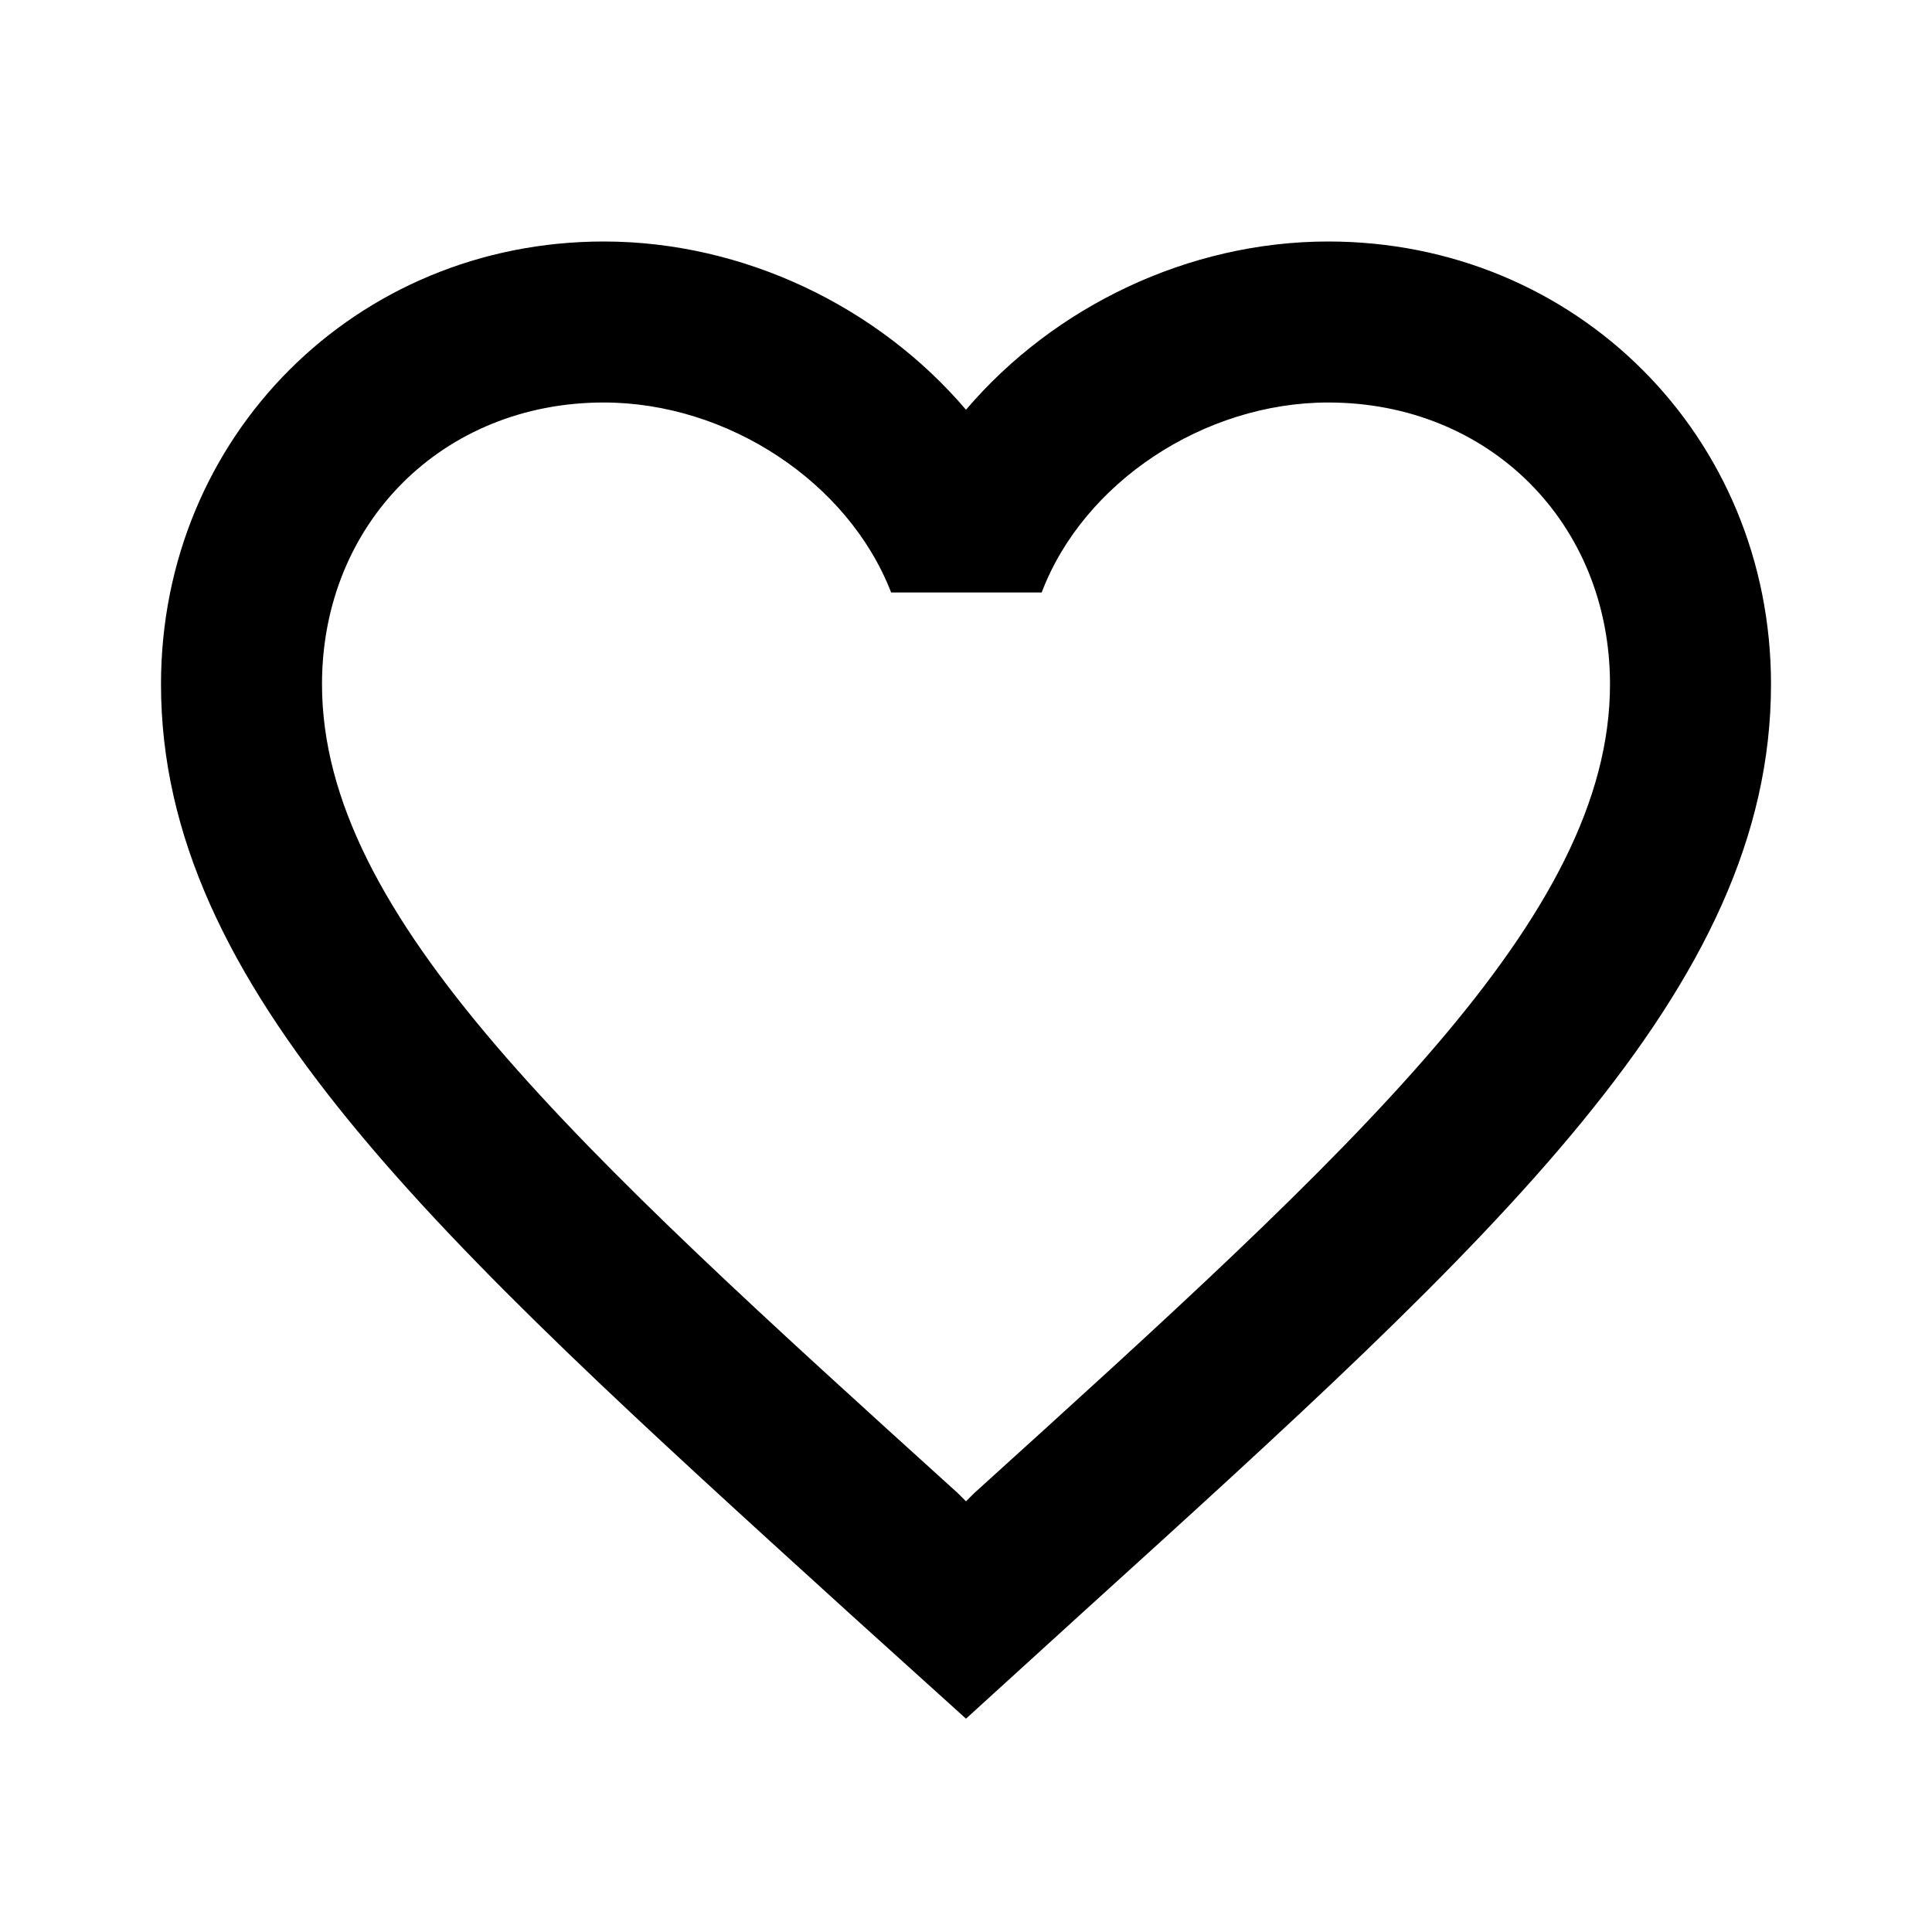
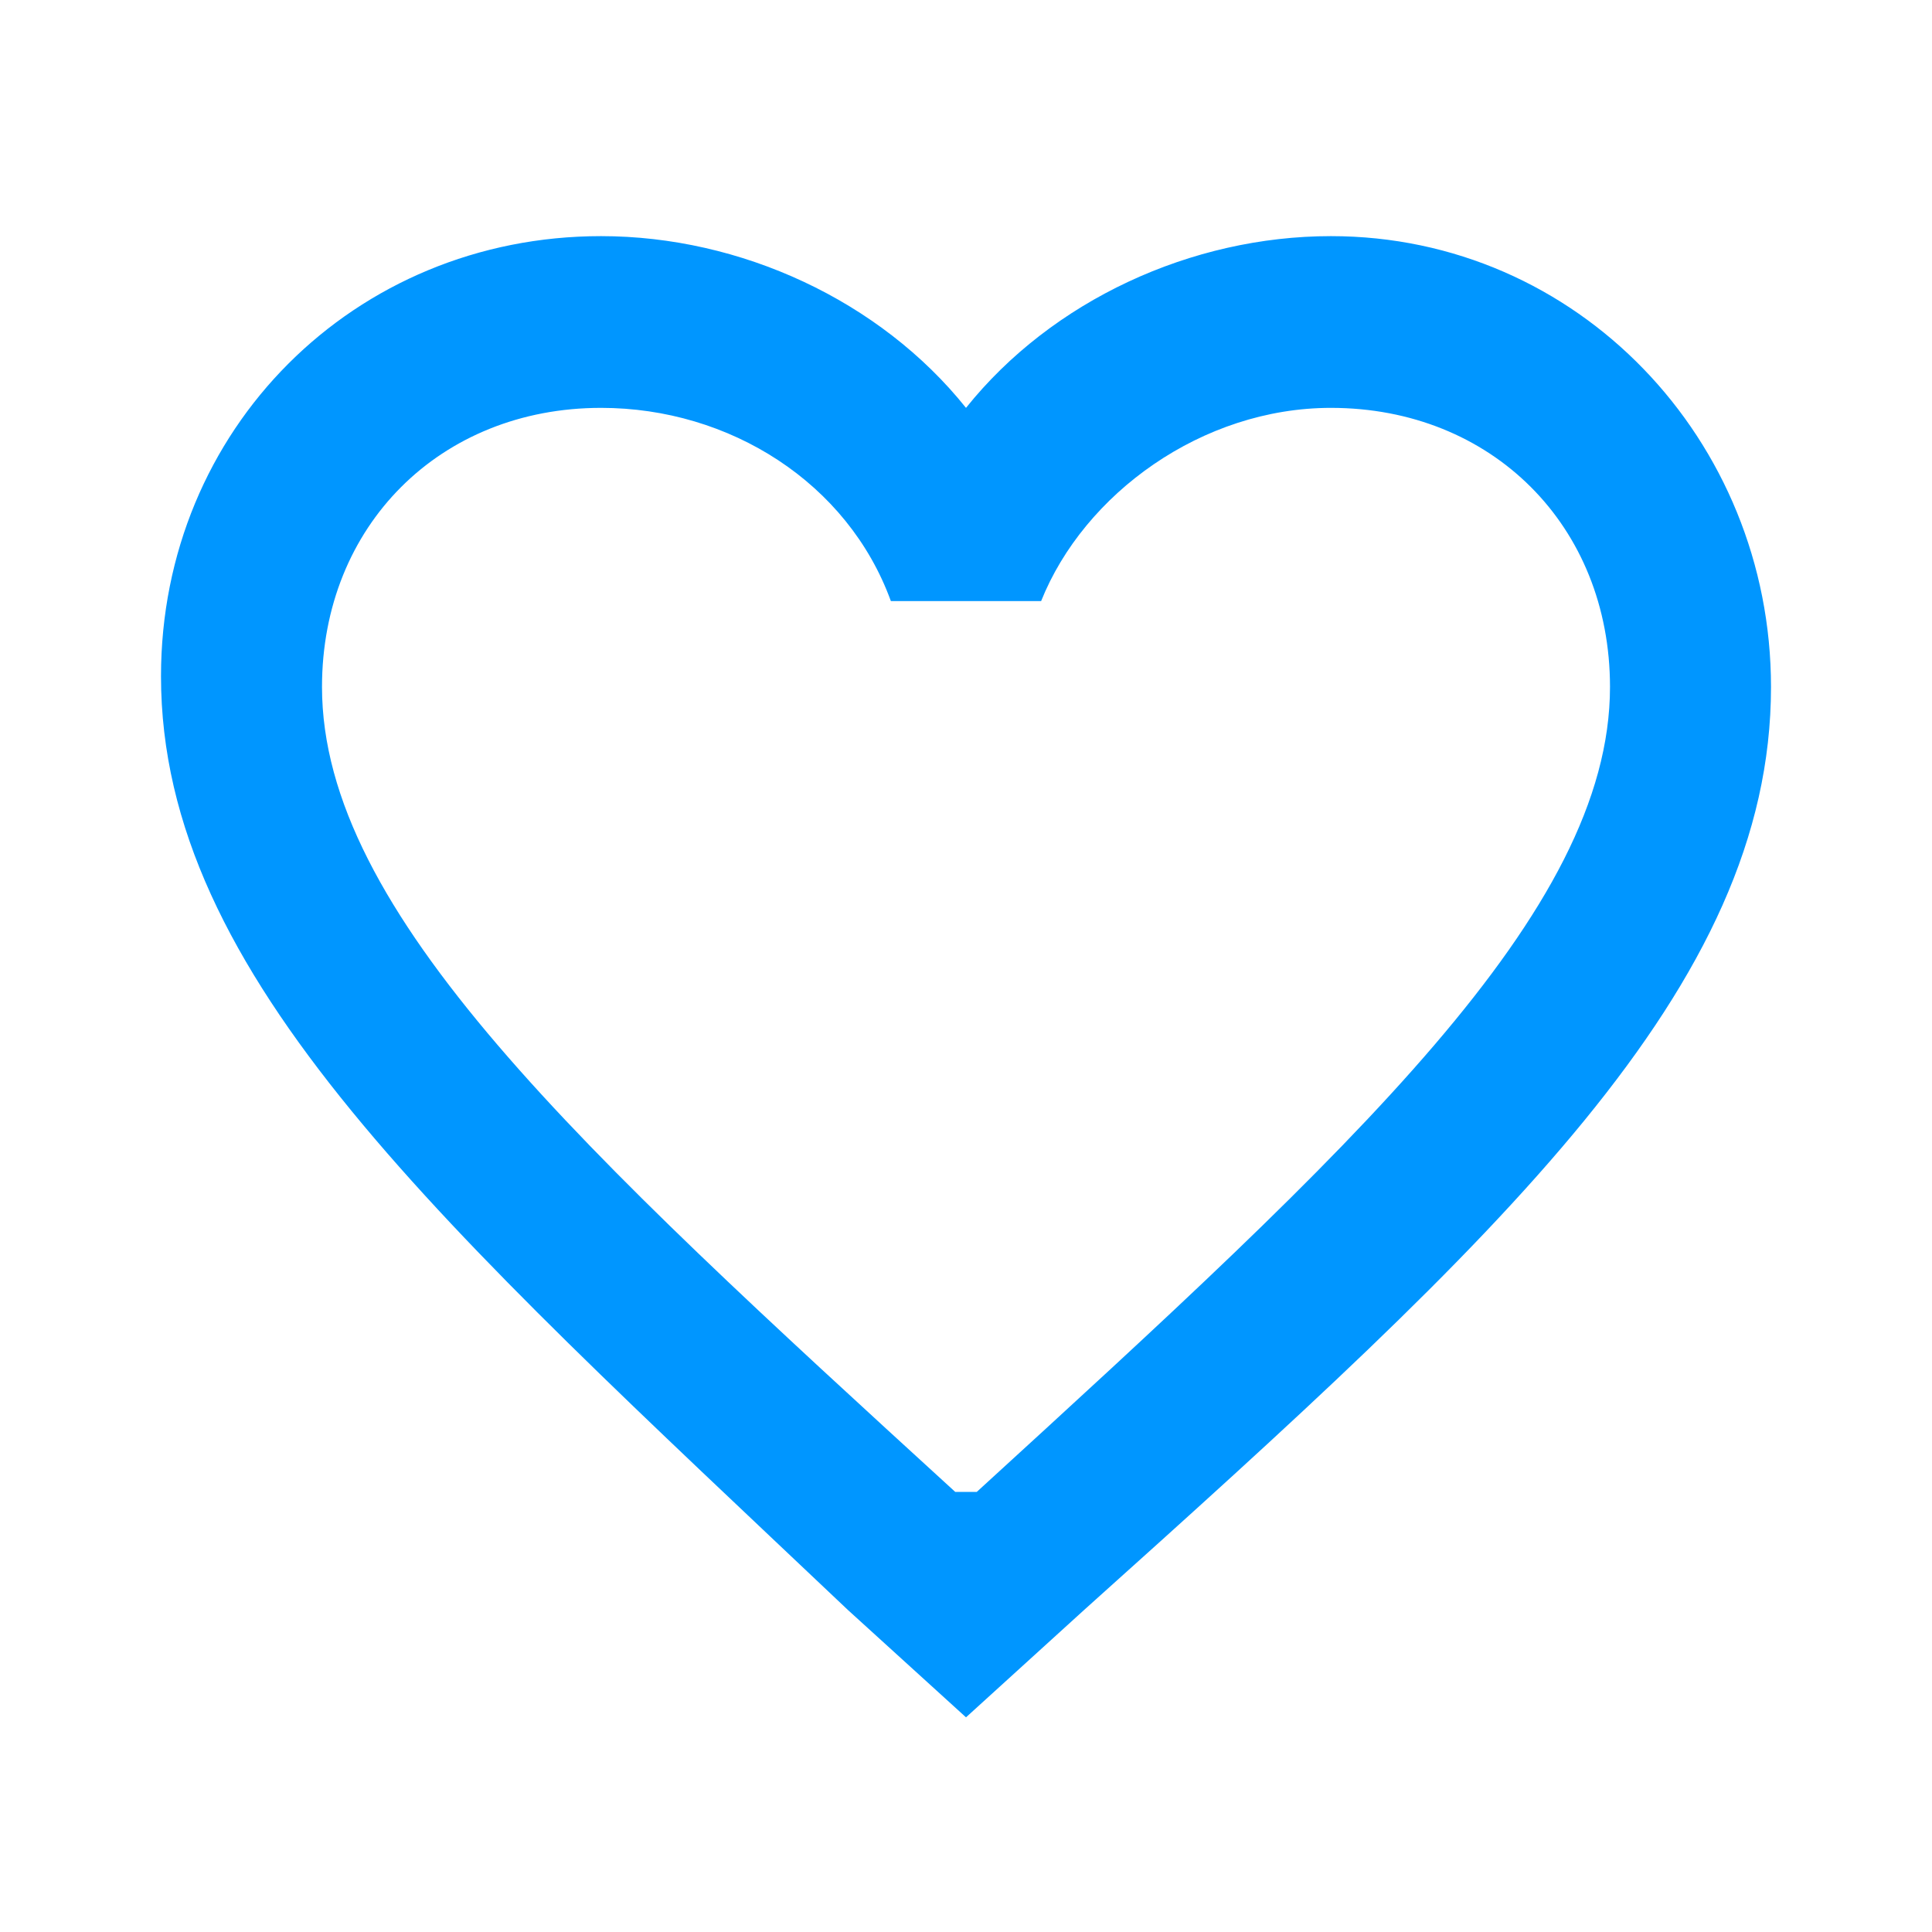
- <svg xmlns="http://www.w3.org/2000/svg" height="18px" viewBox="0 0 24 24" width="18px" fill="#000000">
-   <path d="M0 0h24v24H0V0z" fill="none" />
-   <path d="M16.5 3c-1.74 0-3.41.81-4.5 2.09C10.91 3.81 9.24 3 7.5 3 4.42 3 2 5.42 2 8.5c0 3.78 3.4 6.86 8.55 11.54L12 21.35l1.45-1.32C18.6 15.36 22 12.28 22 8.5 22 5.42 19.58 3 16.5 3zm-4.4 15.55l-.1.1-.1-.1C7.14 14.24 4 11.39 4 8.5 4 6.5 5.5 5 7.5 5c1.54 0 3.04.99 3.57 2.36h1.87C13.46 5.99 14.96 5 16.5 5c2 0 3.5 1.5 3.5 3.5 0 2.89-3.14 5.74-7.9 10.05z" />
+ <svg xmlns="http://www.w3.org/2000/svg" version="1.1" id="Слой_1" x="0px" y="0px" viewBox="0 0 18 18" style="enable-background:new 0 0 18 18;" xml:space="preserve">
+   <style type="text/css">
+ 	.st0{fill:none;}
+ 	.st1{fill:#0096FF;}
+ </style>
+   <path class="st0" d="M0,0h18v18H0V0z" />
+   <path class="st1" d="M12.4,2.2c-1.3,0-2.6,0.6-3.4,1.6c-0.8-1-2.1-1.6-3.4-1.6c-2.3,0-4.1,1.8-4.1,4.1c0,2.8,2.6,5.1,6.4,8.7L9,16  l1.1-1c3.9-3.5,6.4-5.8,6.4-8.6C16.5,4.1,14.7,2.2,12.4,2.2z M9.1,13.9L9.1,13.9H8.9C5.4,10.7,3,8.5,3,6.4c0-1.5,1.1-2.6,2.6-2.6  c1.2,0,2.3,0.7,2.7,1.8h1.4c0.4-1,1.5-1.8,2.7-1.8c1.5,0,2.6,1.1,2.6,2.6C15,8.5,12.6,10.7,9.1,13.9z" />
</svg>
